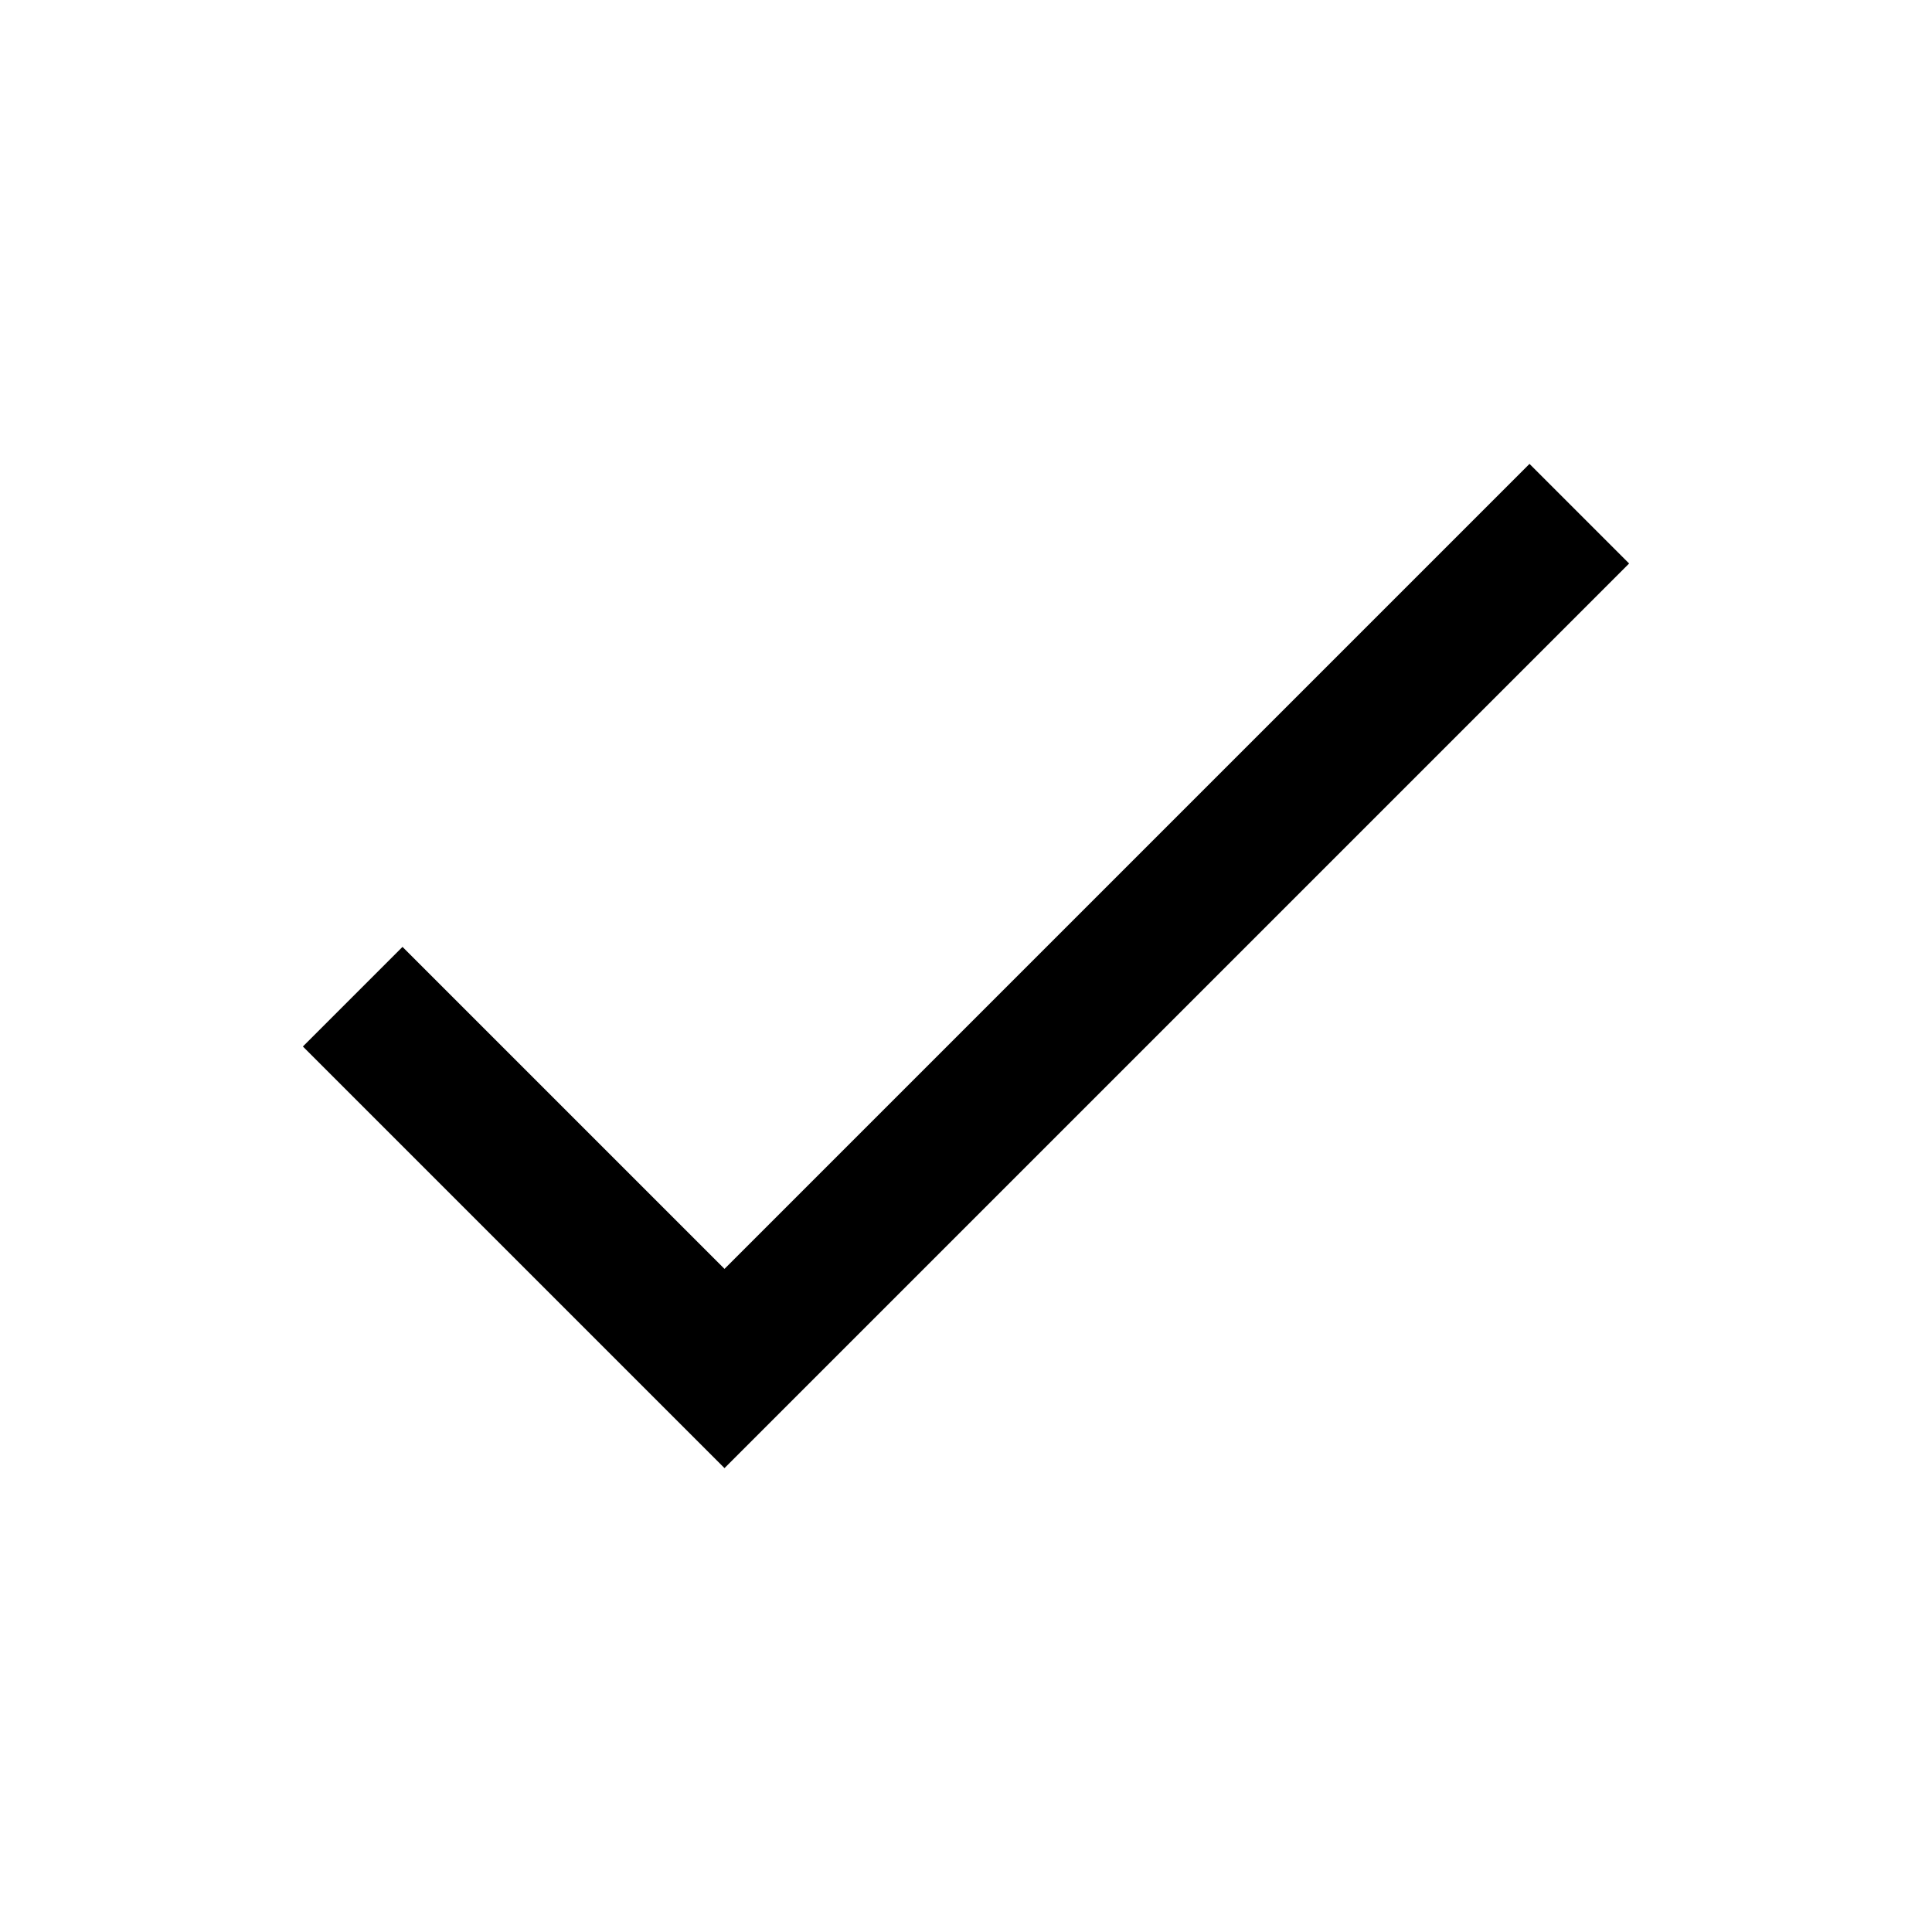
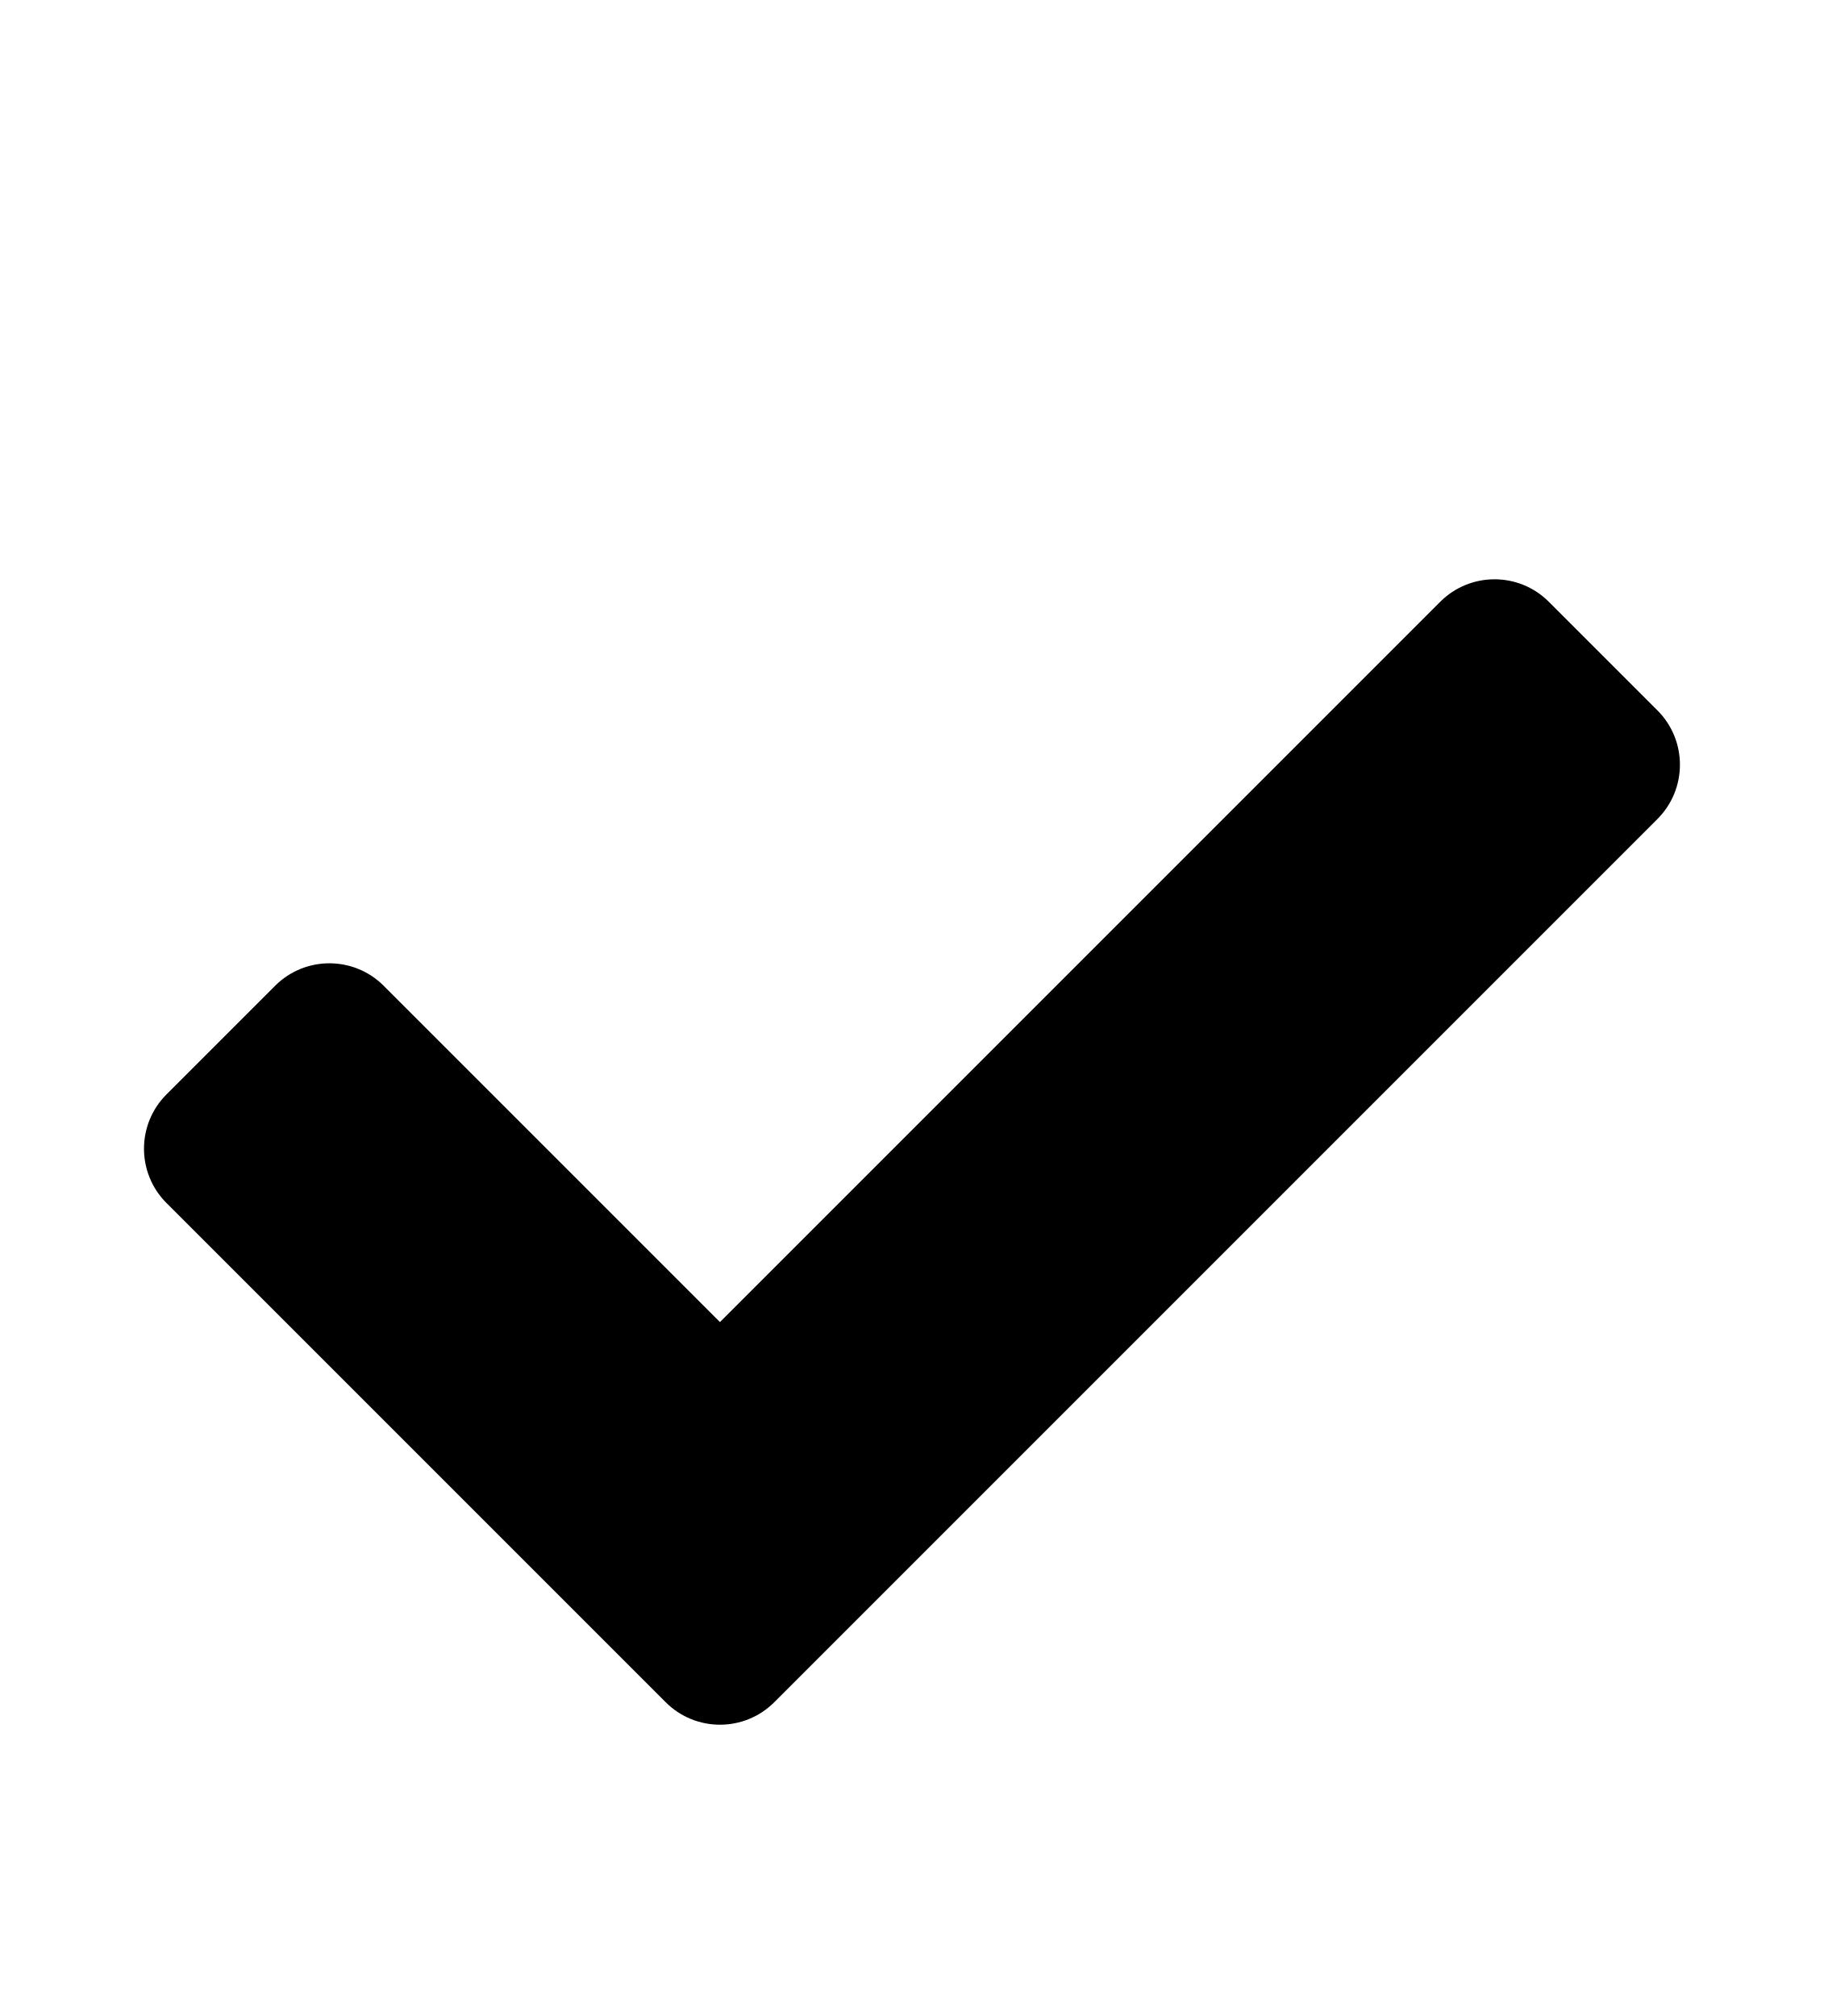
- <svg xmlns="http://www.w3.org/2000/svg" viewBox="0 0 24 24" fill="none">
-   <path d="M5 13l4 4L19 7" stroke="currentColor" stroke-width="1.75" stroke-linecap="square" stroke-linejoin="miter" />
+ <svg xmlns="http://www.w3.org/2000/svg" viewBox="-48 -64 608 672" fill="currentColor" aria-hidden="true">
+   <g transform="translate(0 512) scale(1 -1)">
+     <path d="M173.898 8.596l-166.4 166.4c-9.997 9.997 -9.997 26.206 0 36.204l36.203 36.204c9.997 9.998 26.207 9.998 36.204 0l112.095 -112.095l240.095 240.095c9.997 9.997 26.207 9.997 36.204 0l36.203 -36.204 c9.997 -9.997 9.997 -26.206 0 -36.204l-294.4 -294.401c-9.998 -9.997 -26.207 -9.997 -36.203 0.001z" />
+   </g>
</svg>
